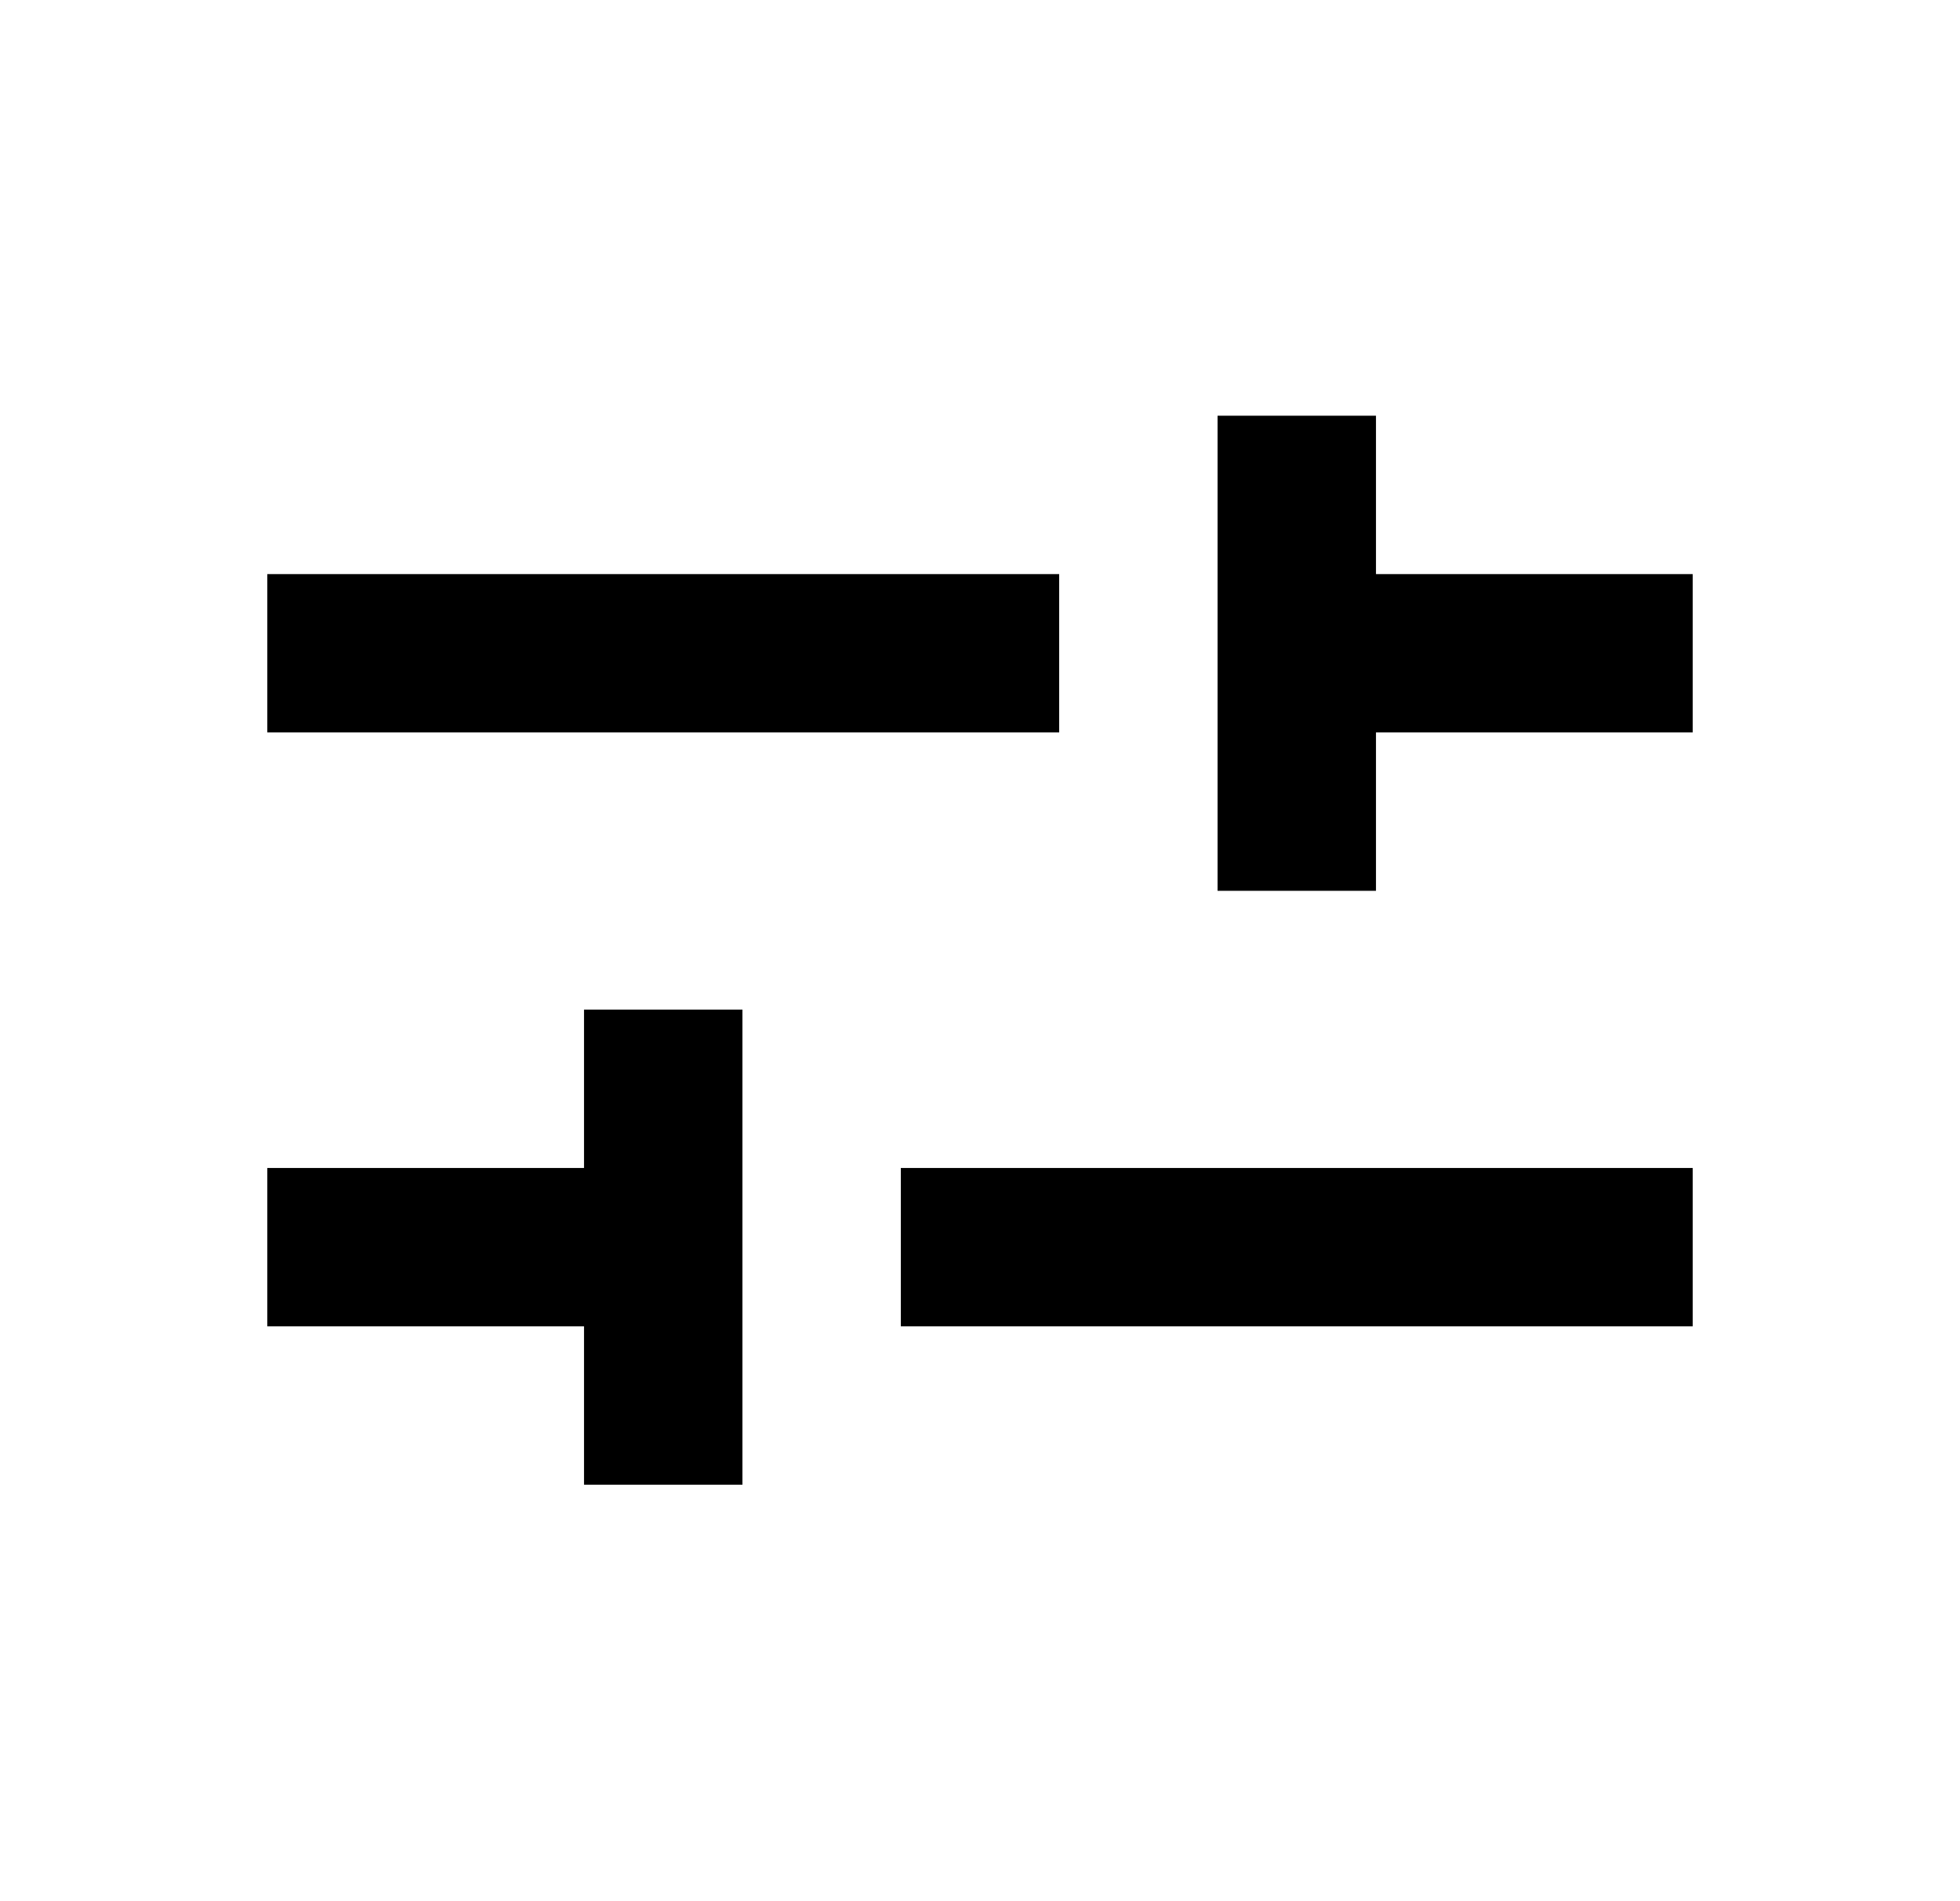
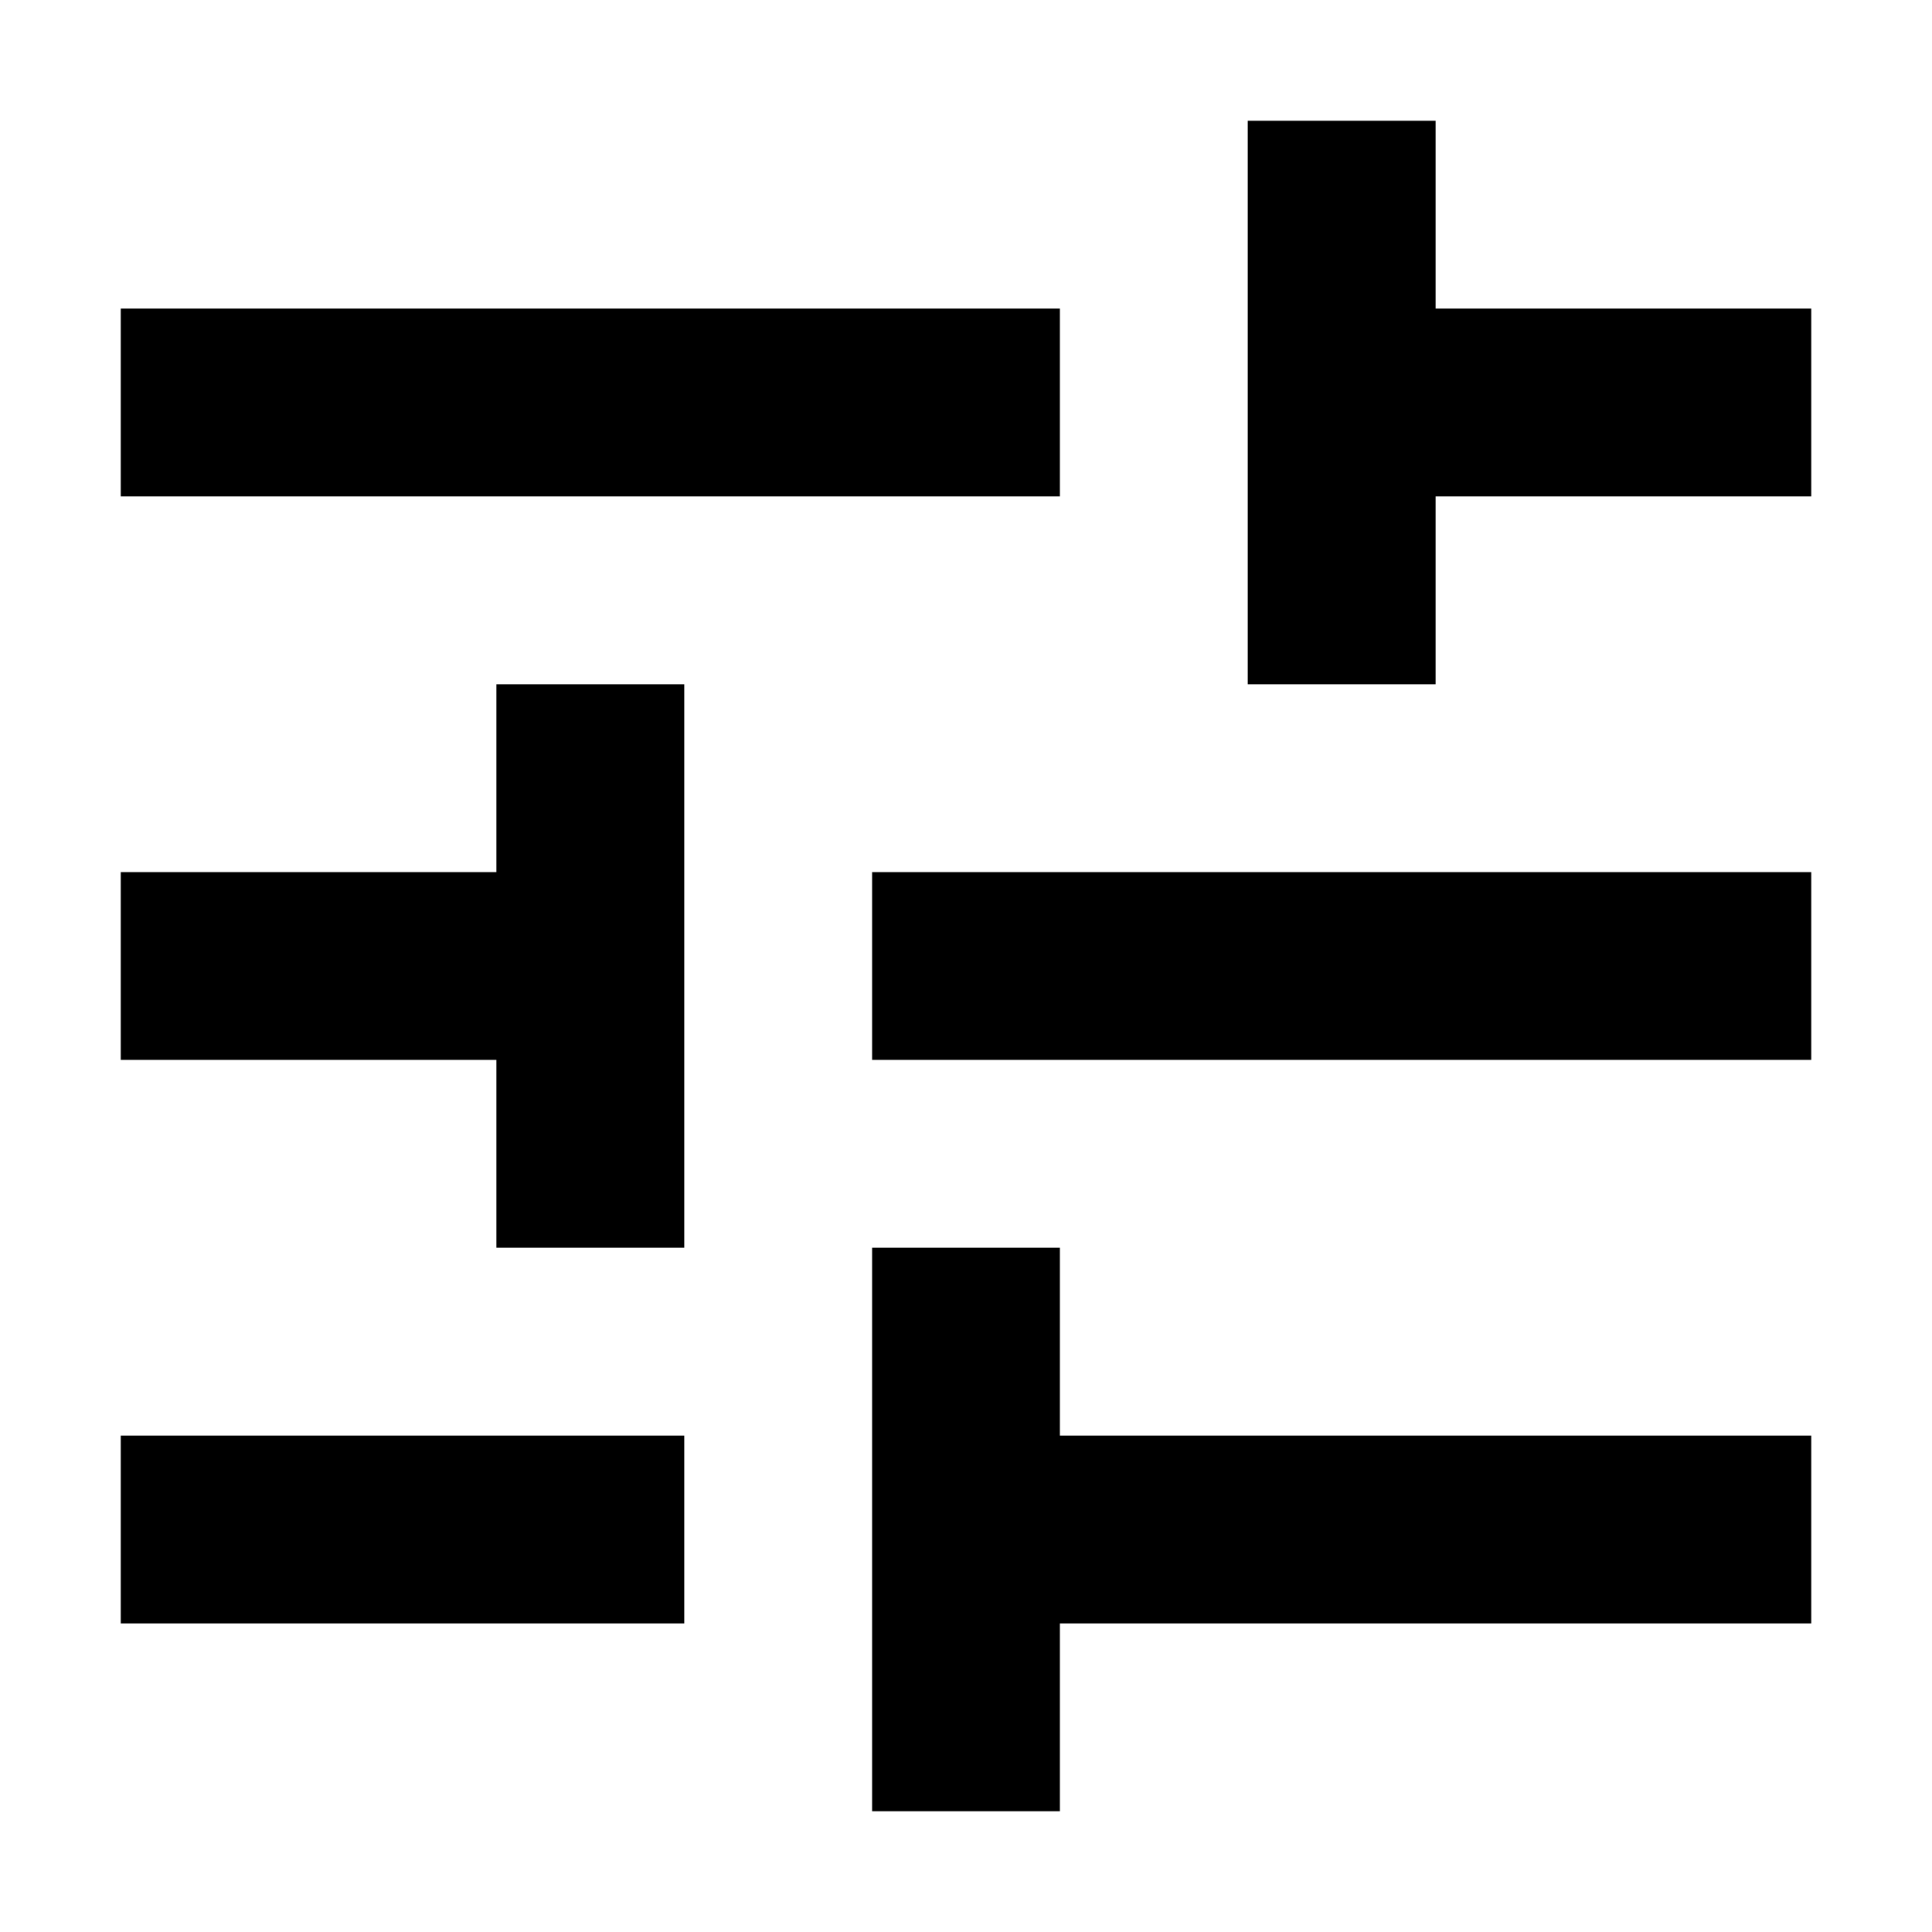
- <svg xmlns="http://www.w3.org/2000/svg" width="33" height="32" viewBox="0 0 33 32" fill="none">
-   <path d="M4.5 9.667V12.333H17.833V9.667H4.5ZM9.833 17V19.667H4.5V22.333H9.833V25H12.5V17H9.833ZM28.5 22.333V19.667H15.167V22.333H28.5ZM20.5 15H23.167V12.333H28.5V9.667H23.167V7H20.5V15Z" fill="currentColor" />
+ <svg xmlns="http://www.w3.org/2000/svg" width="48" height="48" viewBox="0 0 48 48" fill="none">
+   <path d="M3 35.667V40.333H17V35.667H3ZM3 7.667V12.333H26.333V7.667H3ZM26.333 45V40.333H45V35.667H26.333V31H21.667V45L26.333 45ZM12.333 17V21.667H3V26.333H12.333V31H17V17H12.333V17ZM45 26.333V21.667H21.667V26.333H45ZM31 17H35.667V12.333H45V7.667H35.667V3H31V17V17Z" fill="currentColor" />
</svg>
